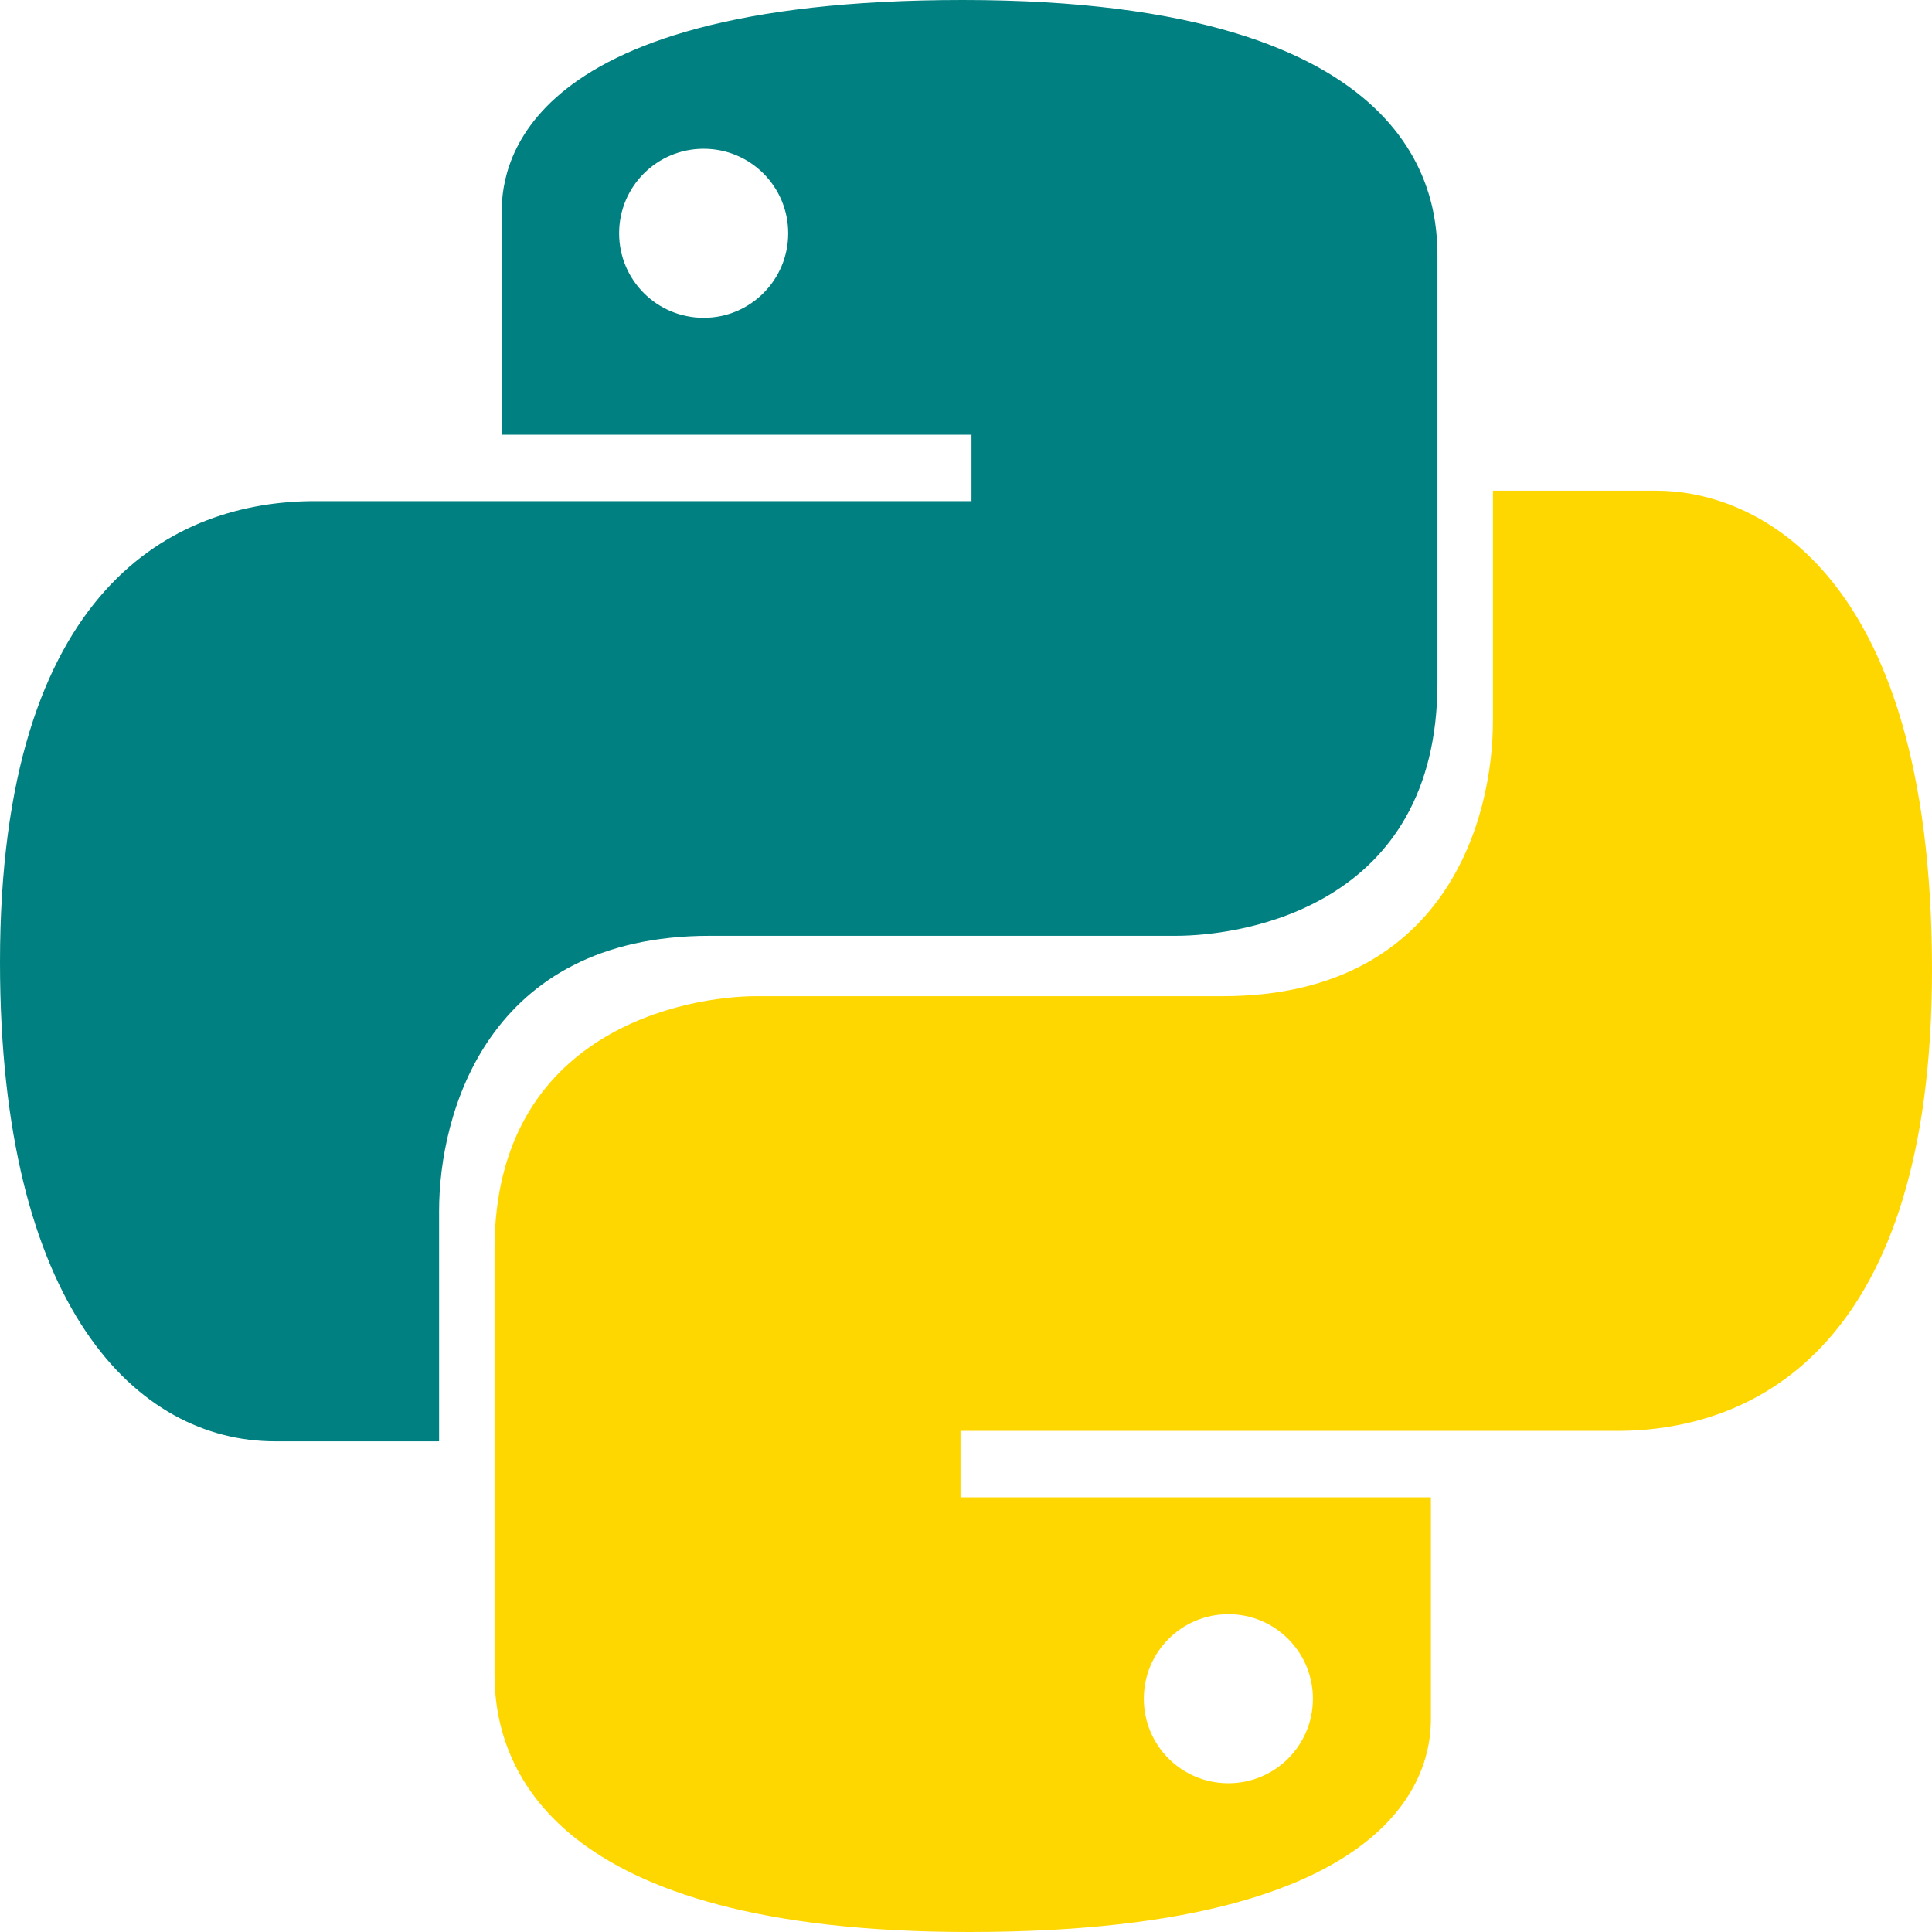
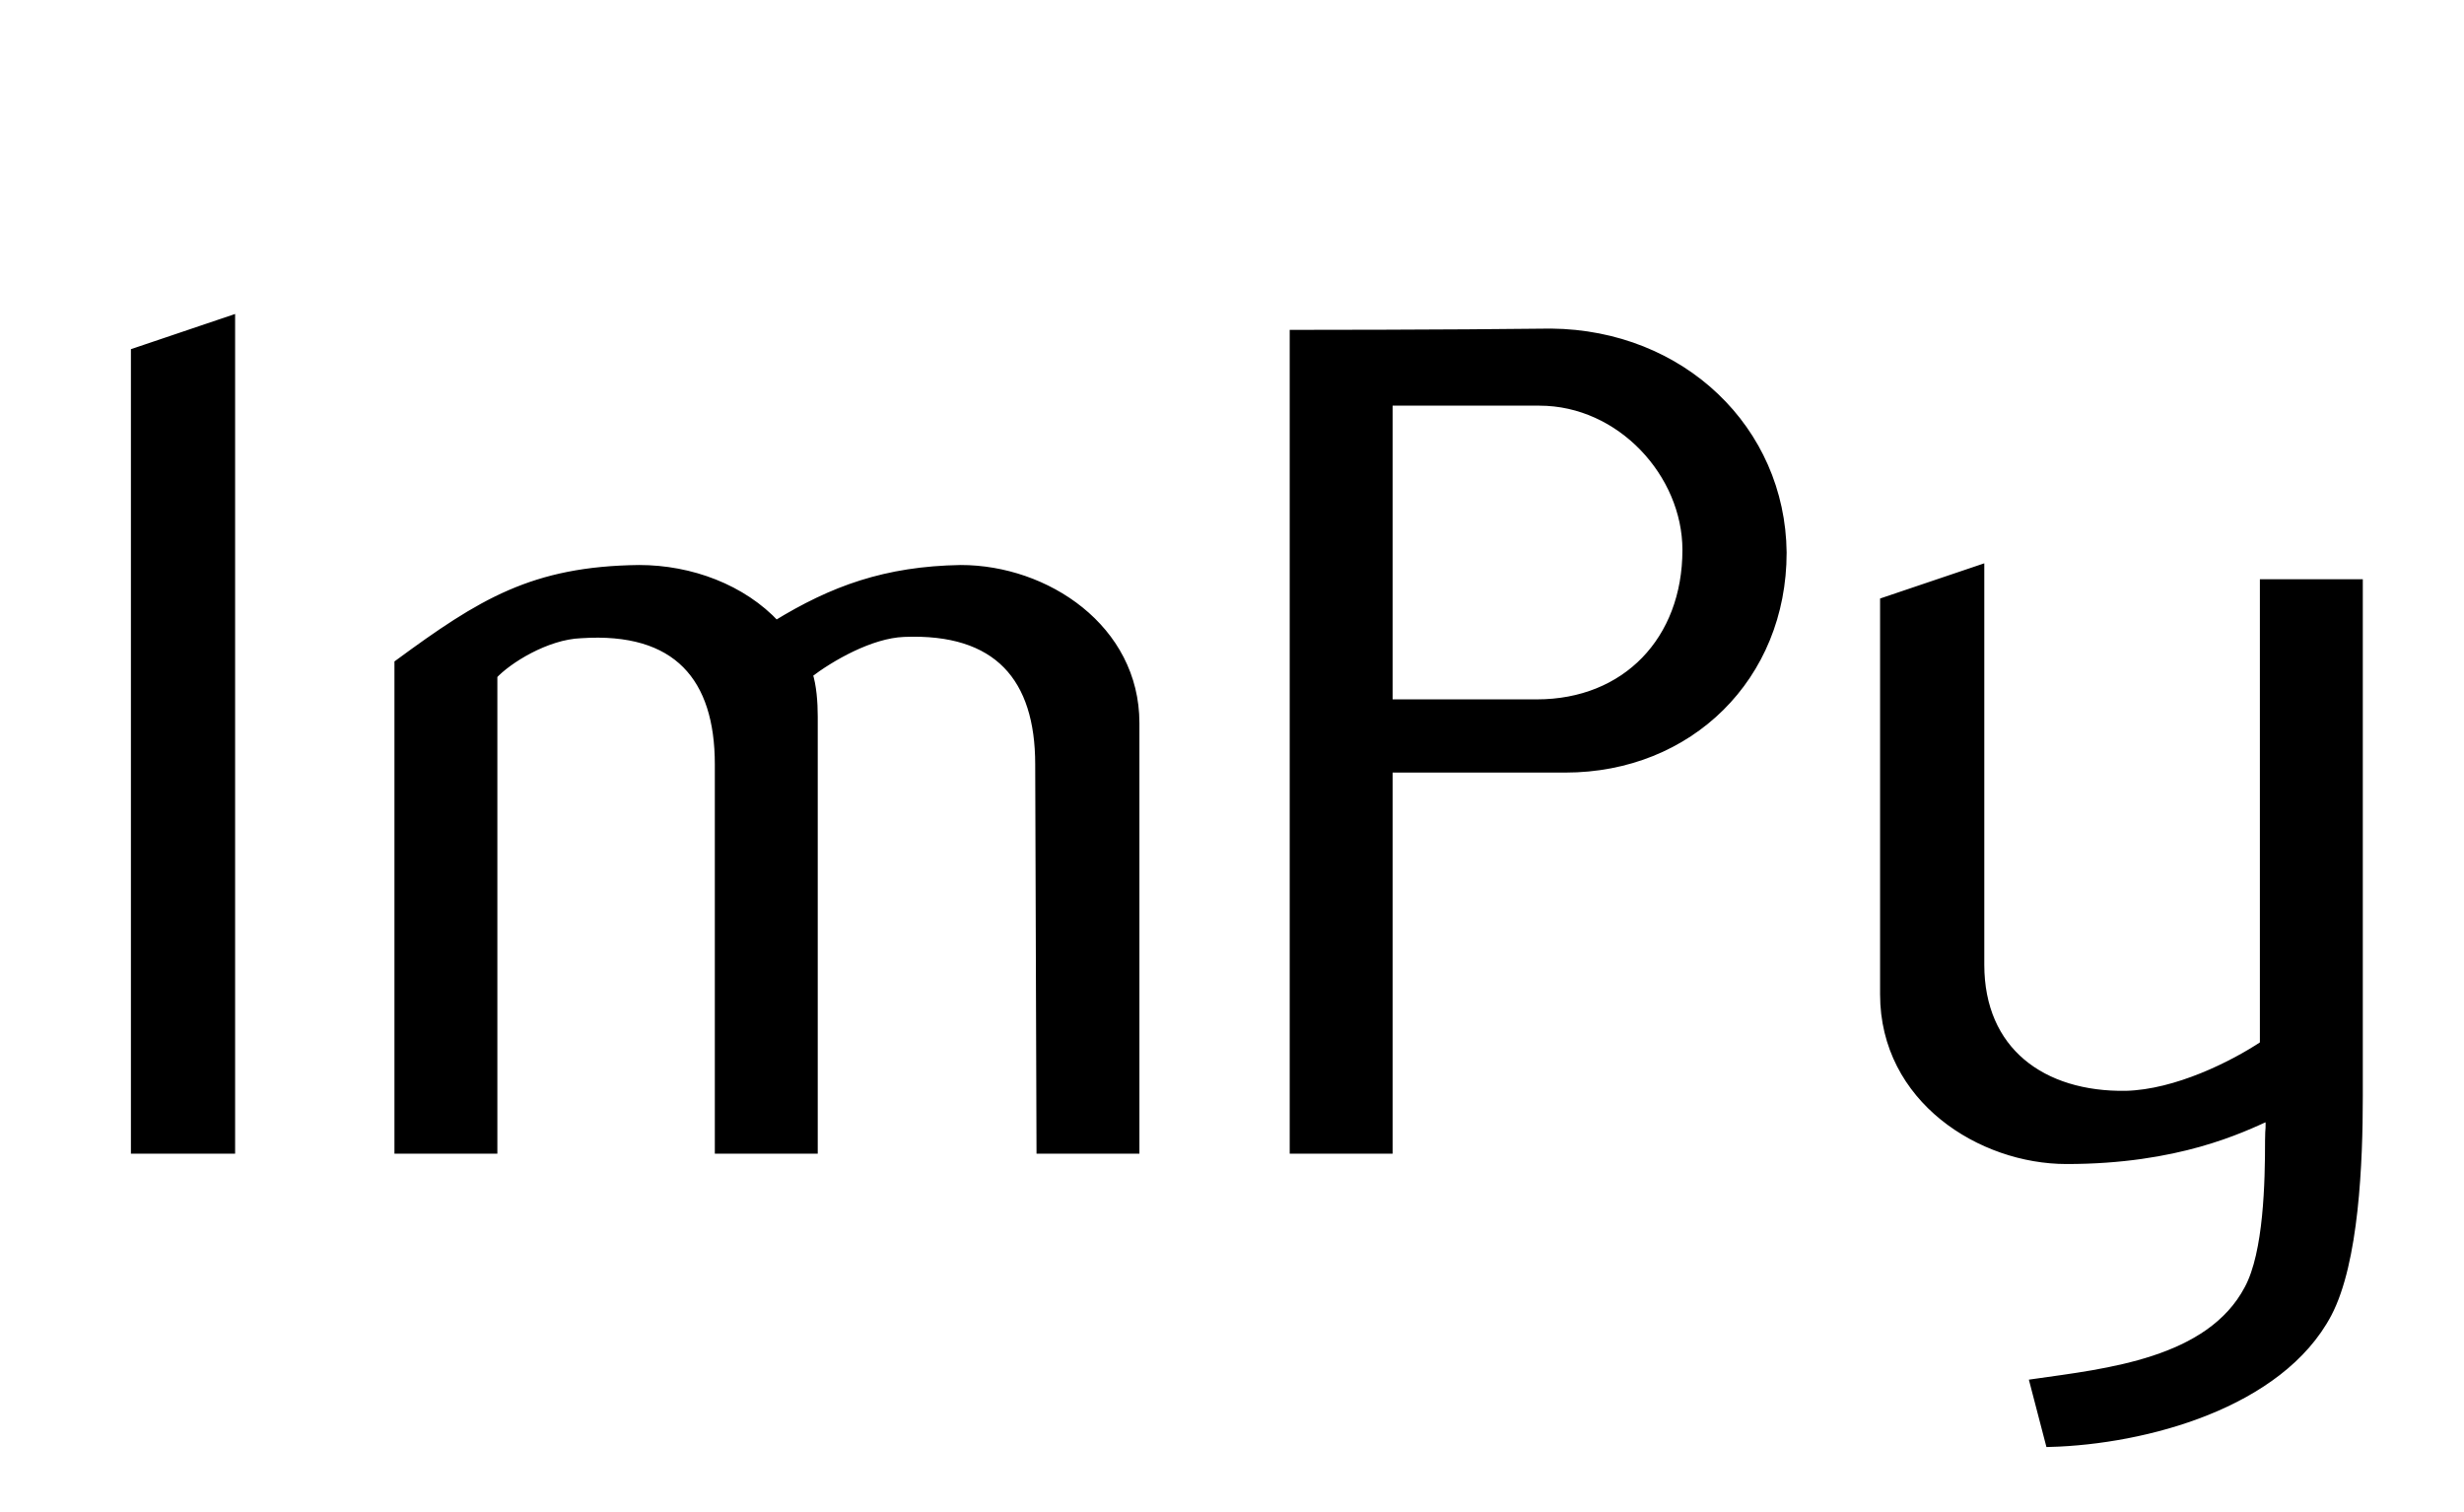
- <svg xmlns="http://www.w3.org/2000/svg" version="1.1" x="0px" y="0px" width="110px" height="110px" viewBox="0.21 -0.077 110 110" enable-background="new 0.21 -0.077 110 110" xml:space="preserve">
-   <path d="M55.023-0.077c-25.971,0-26.25,10.081-26.25,12.156c0,3.148,0,12.594,0,12.594h26.75v3.781 c0,0-27.852,0-37.375,0c-7.949,0-17.938,4.833-17.938,26.25c0,19.673,7.792,27.281,15.656,27.281c2.335,0,9.344,0,9.344,0 s0-9.765,0-13.125c0-5.491,2.721-15.656,15.406-15.656c15.91,0,19.971,0,26.531,0c3.902,0,14.906-1.696,14.906-14.406 c0-13.452,0-17.89,0-24.219C82.054,11.426,81.515-0.077,55.023-0.077z M40.273,8.392c2.662,0,4.813,2.15,4.813,4.813 c0,2.661-2.151,4.813-4.813,4.813s-4.813-2.151-4.813-4.813C35.46,10.542,37.611,8.392,40.273,8.392z" fill="#008080" />
-   <path d="M55.397,109.923c25.959,0,26.282-10.271,26.282-12.156c0-3.148,0-12.594,0-12.594H54.897v-3.781 c0,0,28.032,0,37.375,0c8.009,0,17.938-4.954,17.938-26.25c0-23.322-10.538-27.281-15.656-27.281c-2.336,0-9.344,0-9.344,0 s0,10.216,0,13.125c0,5.491-2.631,15.656-15.406,15.656c-15.91,0-19.476,0-26.532,0c-3.892,0-14.906,1.896-14.906,14.406 c0,14.475,0,18.265,0,24.219C28.366,100.497,31.562,109.923,55.397,109.923z M70.148,101.454c-2.662,0-4.813-2.151-4.813-4.813 s2.15-4.813,4.813-4.813c2.661,0,4.813,2.151,4.813,4.813S72.809,101.454,70.148,101.454z" fill="#FFD700" />
+ <svg xmlns="http://www.w3.org/2000/svg" width="143.05" height="87.775" viewBox="-2 -2 143.05 87.775">
+   <g id="svgGroup" stroke-linecap="round" fill-rule="nonzero" fill="#000000" stroke="#000000" stroke-width="0.5">
+     <path d="M11.400 64.725L11.400 16.575L5.850 18.450L5.850 64.725L11.400 64.725ZM63.900 39.975C63.900 34.500 58.725 31.050 53.775 31.050C49.425 31.125 46.350 32.250 43.050 34.275C41.100 32.175 38.100 31.050 35.100 31.050C28.950 31.125 25.950 33 21.150 36.525L21.150 64.725L26.625 64.725L26.625 37.200C27.450 36.300 29.700 34.875 31.725 34.800C37.350 34.425 39.750 37.350 39.750 42.375L39.750 64.725L45.225 64.725L45.225 39.600C45.225 38.775 45.150 37.800 44.925 37.125C46.200 36.150 48.525 34.800 50.475 34.725C55.950 34.500 58.350 37.350 58.350 42.375L58.425 64.725L63.900 64.725L63.900 39.975ZM78.600 42.600L88.875 42.600C96.075 42.600 101.475 37.275 101.475 30.075C101.400 22.950 95.625 17.400 88.050 17.325C82.050 17.400 73.125 17.400 73.125 17.400L73.125 64.725L78.600 64.725L78.600 42.600ZM95.925 29.925C95.925 35.175 92.400 38.850 87.225 38.850L78.600 38.850L78.600 21.300C78.600 21.300 83.700 21.300 87.375 21.300C92.100 21.300 95.925 25.500 95.925 29.925ZM112.950 54.075L112.950 31.050L107.400 32.925L107.400 55.725C107.400 61.800 113.025 65.325 117.975 65.325C124.425 65.325 128.100 63.525 129.750 62.775C129.825 63.600 129.750 63.375 129.750 64.200C129.750 66.600 129.675 70.725 128.550 72.825C126.300 77.100 120.300 77.700 116.100 78.300L117 81.750C122.550 81.600 130.350 79.500 133.125 74.250C134.700 71.250 134.925 65.475 134.925 61.650L134.925 31.875L129.450 31.875L129.450 58.650C127.650 59.850 124.350 61.500 121.425 61.575C116.550 61.650 112.950 59.025 112.950 54.000Z" />
+   </g>
</svg>
